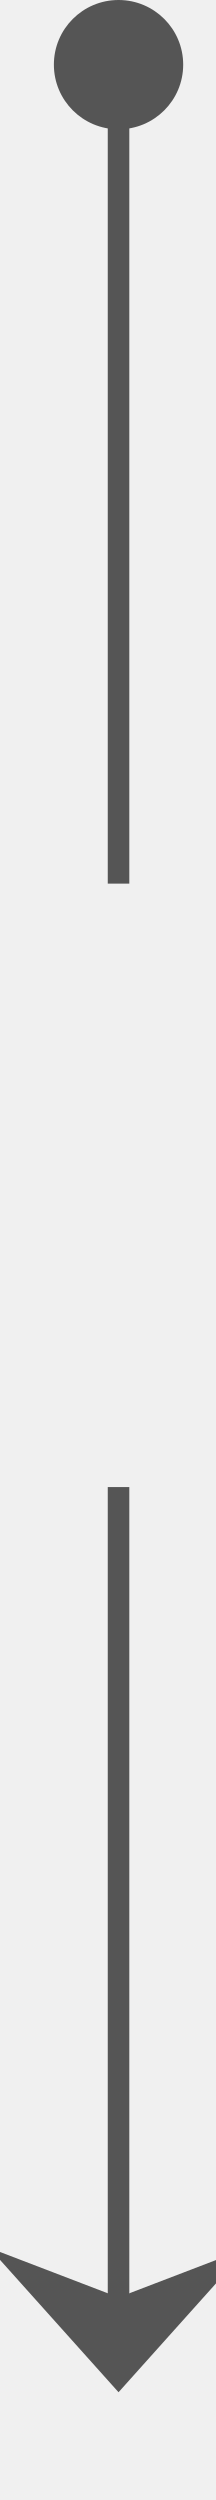
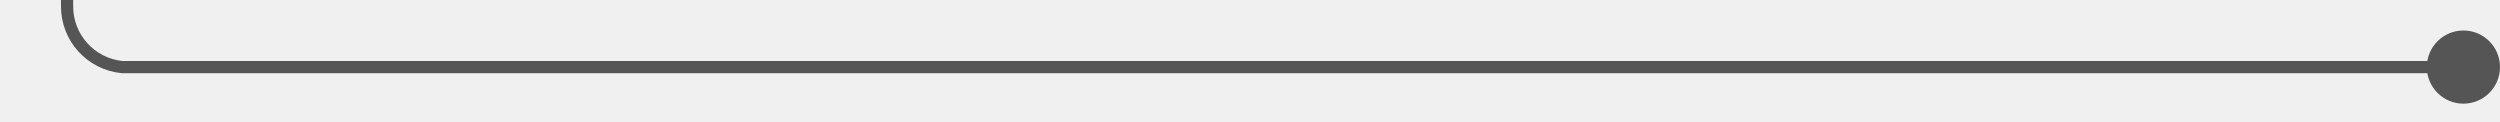
- <svg xmlns="http://www.w3.org/2000/svg" version="1.1" width="10px" height="116px" preserveAspectRatio="xMidYMin meet" viewBox="1356 359  8 116">
-   <defs>
-     <mask fill="white" id="clip478">
-       <path d="M 1345.197 400  L 1374.803 400  L 1374.803 428  L 1345.197 428  Z M 1344 350  L 1376 350  L 1376 486  L 1344 486  Z " fill-rule="evenodd" />
-     </mask>
-   </defs>
-   <path d="M 1360.5 400  L 1360.5 360  M 1360.5 428  L 1360.5 469  " stroke-width="1" stroke="#555555" fill="none" />
-   <path d="M 1360.5 359  A 3 3 0 0 0 1357.5 362 A 3 3 0 0 0 1360.5 365 A 3 3 0 0 0 1363.5 362 A 3 3 0 0 0 1360.5 359 Z M 1354.5 463.3  L 1360.5 470  L 1366.5 463.3  L 1360.5 465.6  L 1354.5 463.3  Z " fill-rule="nonzero" fill="#555555" stroke="none" mask="url(#clip478)" />
+ <svg xmlns="http://www.w3.org/2000/svg" version="1.1" width="205px" height="10px" preserveAspectRatio="xMinYMid meet" viewBox="1105 496  205 8">
+   <path d="M 1309 500.5  L 1115 500.5  A 5 5 0 0 1 1110.5 495.5 L 1110.5 345  A 5 5 0 0 0 1105.5 340.5 L 1069 340.5  " stroke-width="1" stroke="#555555" fill="none" />
+   <path d="M 1307 497.5  A 3 3 0 0 0 1304 500.5 A 3 3 0 0 0 1307 503.5 A 3 3 0 0 0 1310 500.5 A 3 3 0 0 0 1307 497.5 Z M 1074.7 334.5  L 1068 340.5  L 1074.7 346.5  L 1072.4 340.5  L 1074.7 334.5  Z " fill-rule="nonzero" fill="#555555" stroke="none" />
</svg>
